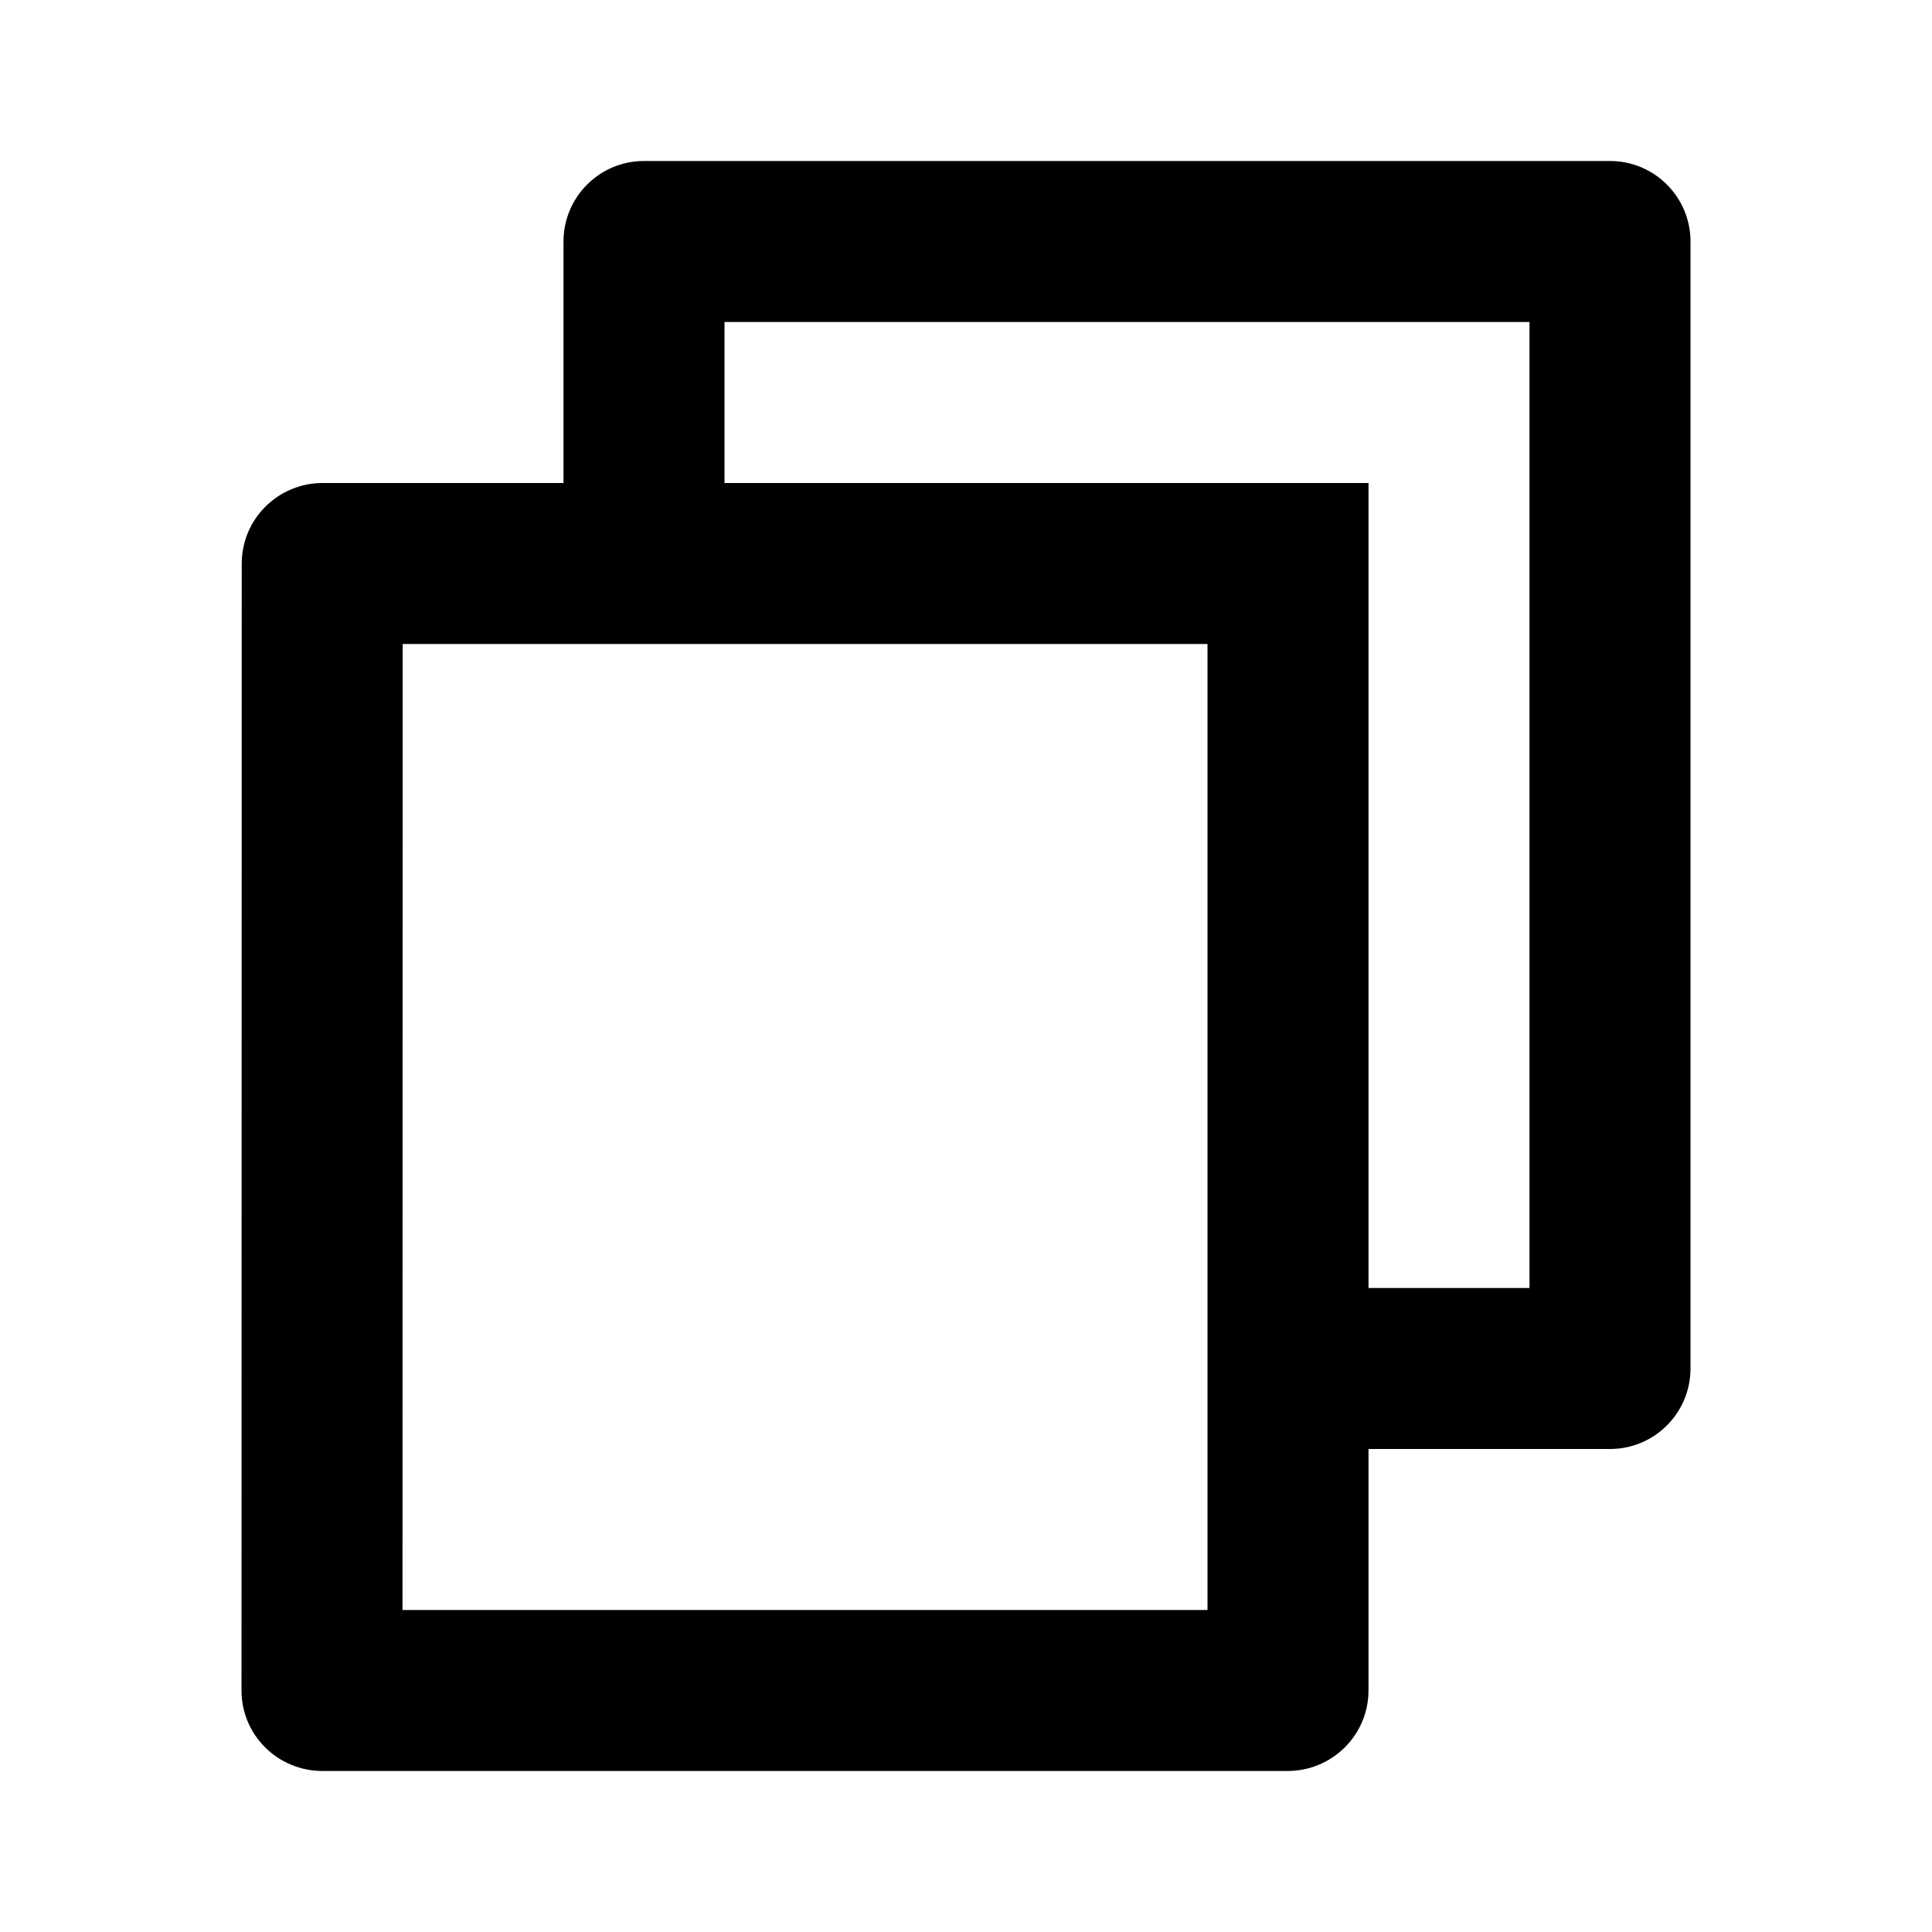
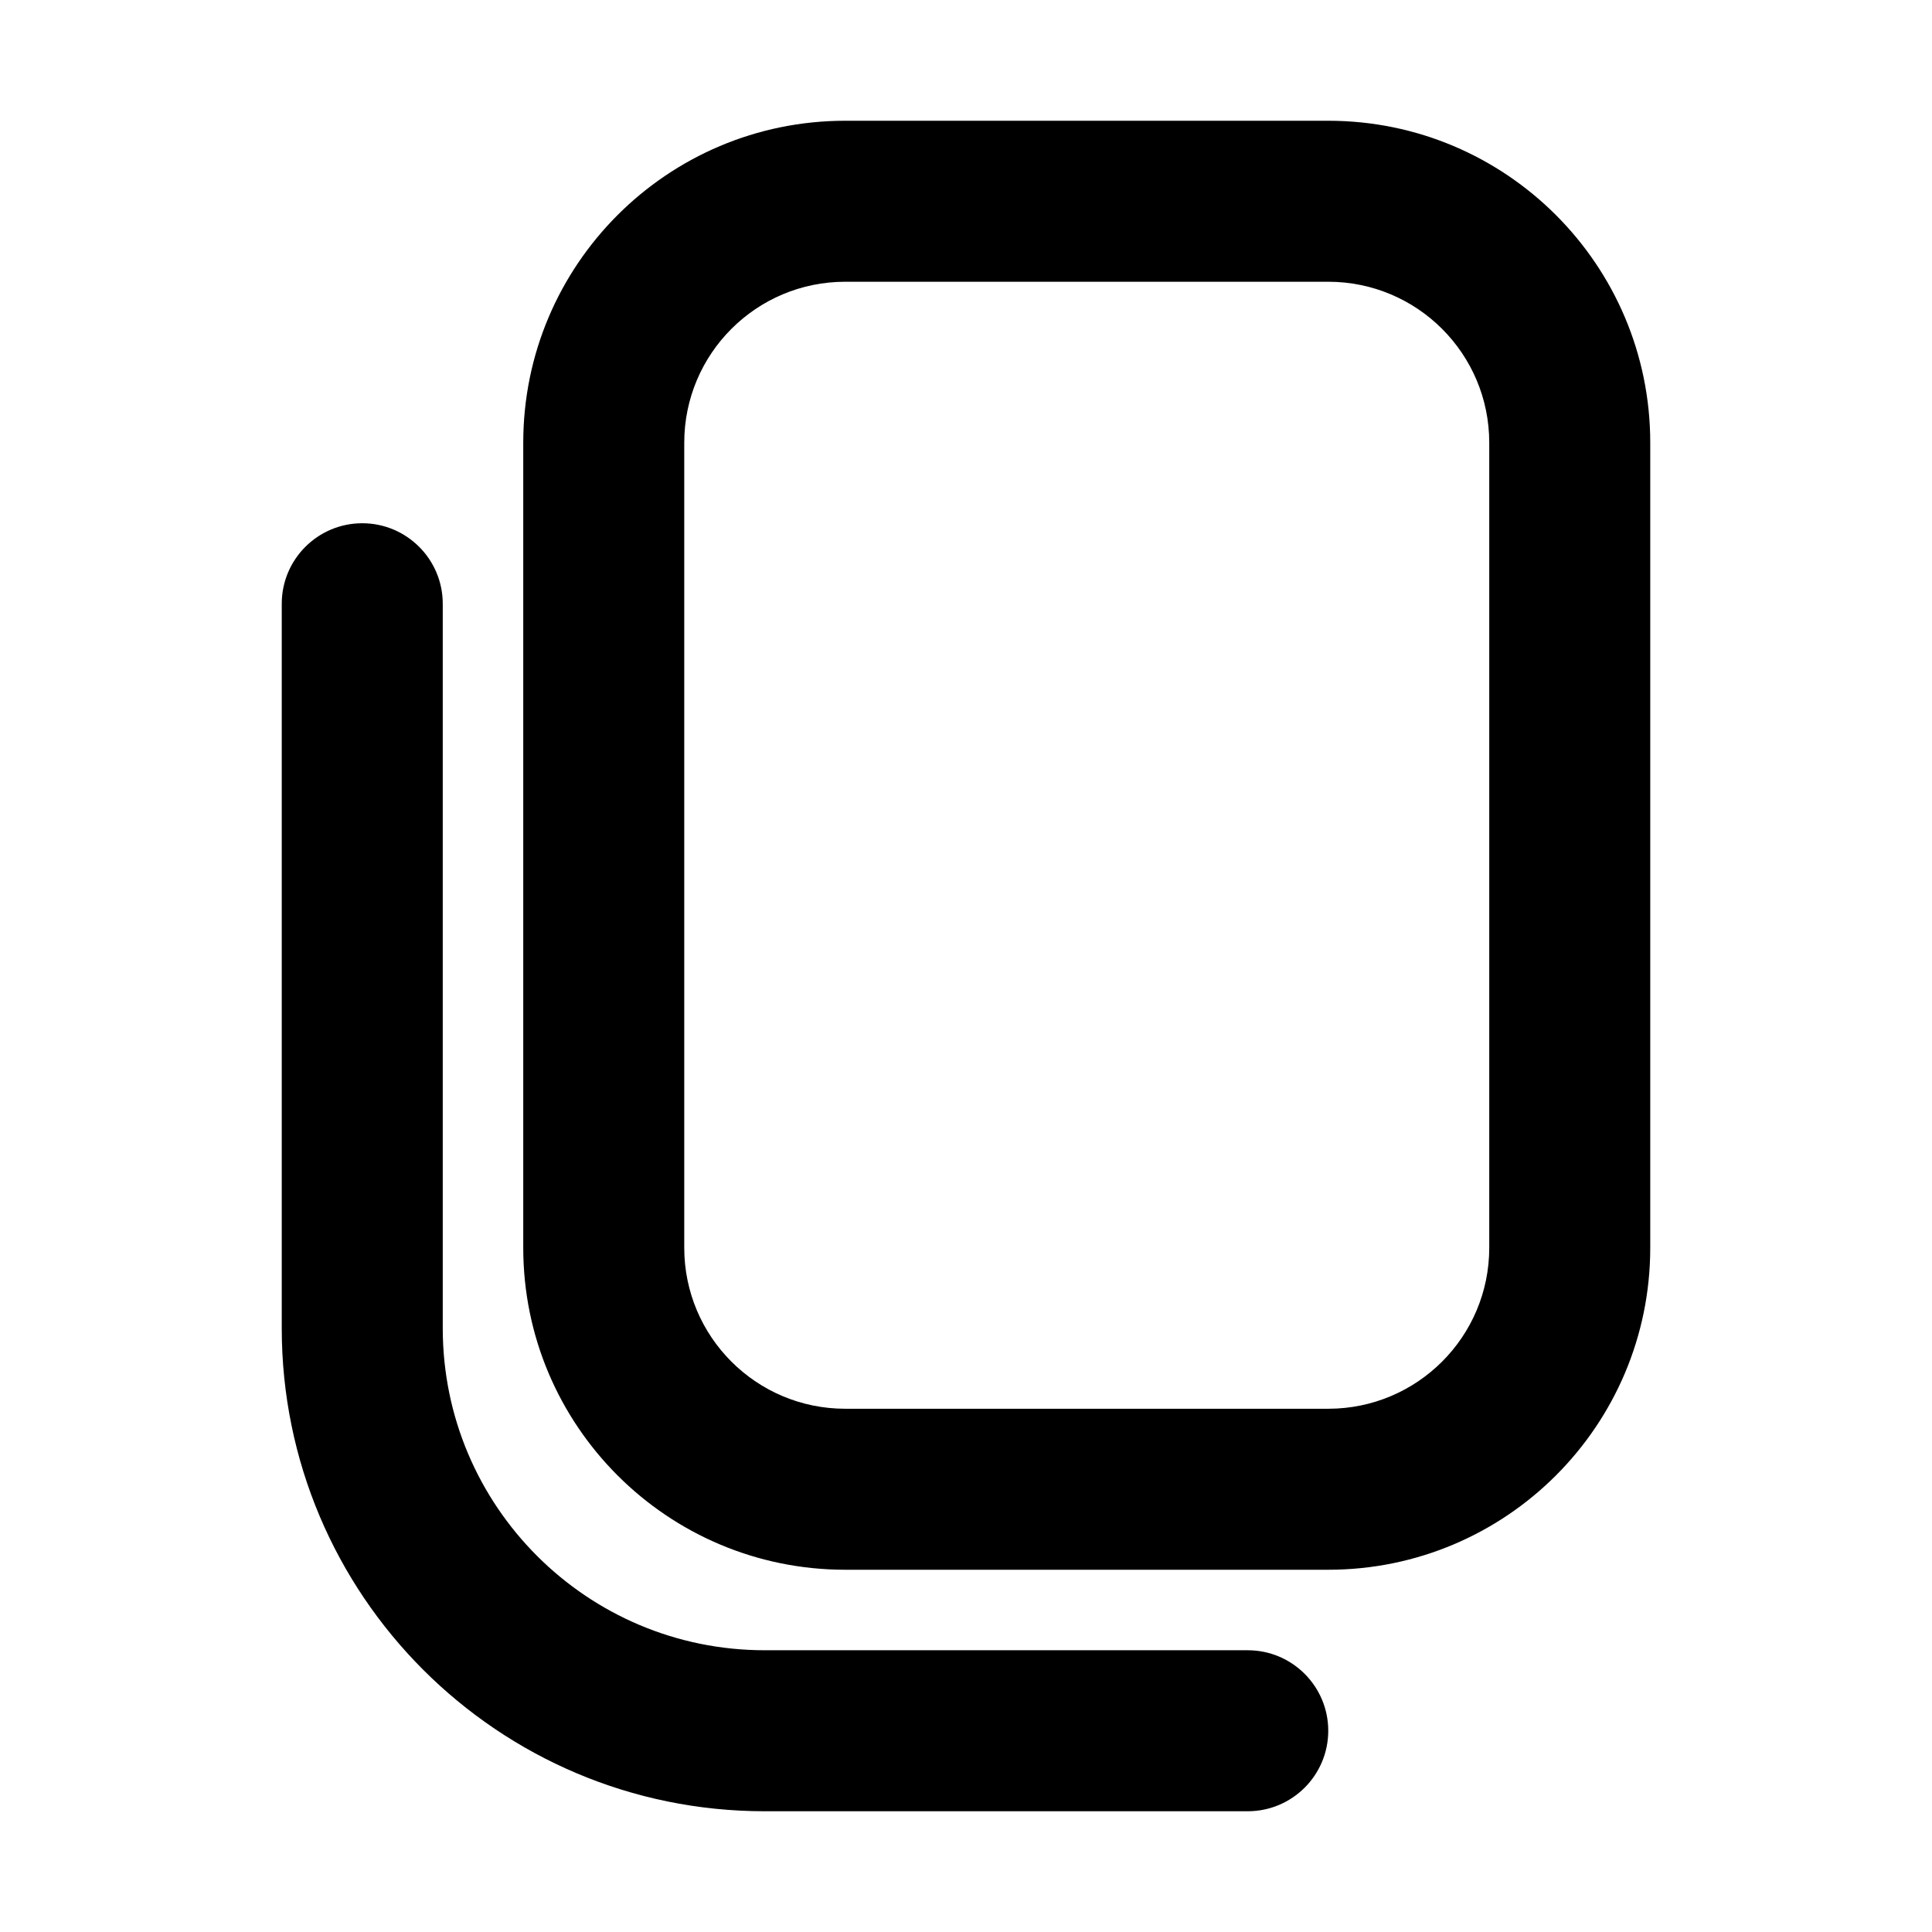
<svg xmlns="http://www.w3.org/2000/svg" width="24" height="24" viewBox="0 0 24 24" fill="none">
-   <path d="M7 6L7 3C7 2.448 7.448 2 8 2L20 2C20.552 2 21 2.448 21 3L21 17C21 17.552 20.552 18 20 18L17 18L17 20.999C17 21.552 16.55 22 15.993 22L4.007 22C3.451 22 3 21.555 3 20.999L3.003 7.001C3.003 6.448 3.453 6 4.009 6L7 6ZM5.002 8L5 20L15 20L15 8L5.002 8ZM9 6L17 6L17 16L19 16L19 4L9 4L9 6Z" fill="#000000">
+   <path d="M6.5 15.5C6.5 17.709 8.291 19.5 10.5 19.5L16.5 19.5C18.709 19.5 20.5 17.709 20.5 15.5L20.5 5.5C20.5 3.291 18.709 1.5 16.5 1.5L10.5 1.5C8.291 1.5 6.5 3.291 6.5 5.5L6.5 15.5ZM16.5 17.5L10.5 17.5C9.395 17.5 8.5 16.605 8.5 15.5L8.5 5.5C8.5 4.395 9.395 3.5 10.5 3.5L16.5 3.5C17.605 3.5 18.5 4.395 18.5 5.5L18.5 15.5C18.5 16.605 17.605 17.5 16.5 17.5ZM3.5 7.5L3.5 16.5C3.5 19.814 6.186 22.5 9.5 22.5L15.5 22.5C16.052 22.5 16.5 22.052 16.5 21.5C16.5 20.948 16.052 20.5 15.5 20.5L9.5 20.5C7.291 20.5 5.5 18.709 5.5 16.5L5.5 7.5C5.5 6.948 5.052 6.5 4.5 6.5C3.948 6.5 3.5 6.948 3.5 7.5Z" fill-rule="evenodd" fill="#000000">
</path>
</svg>
